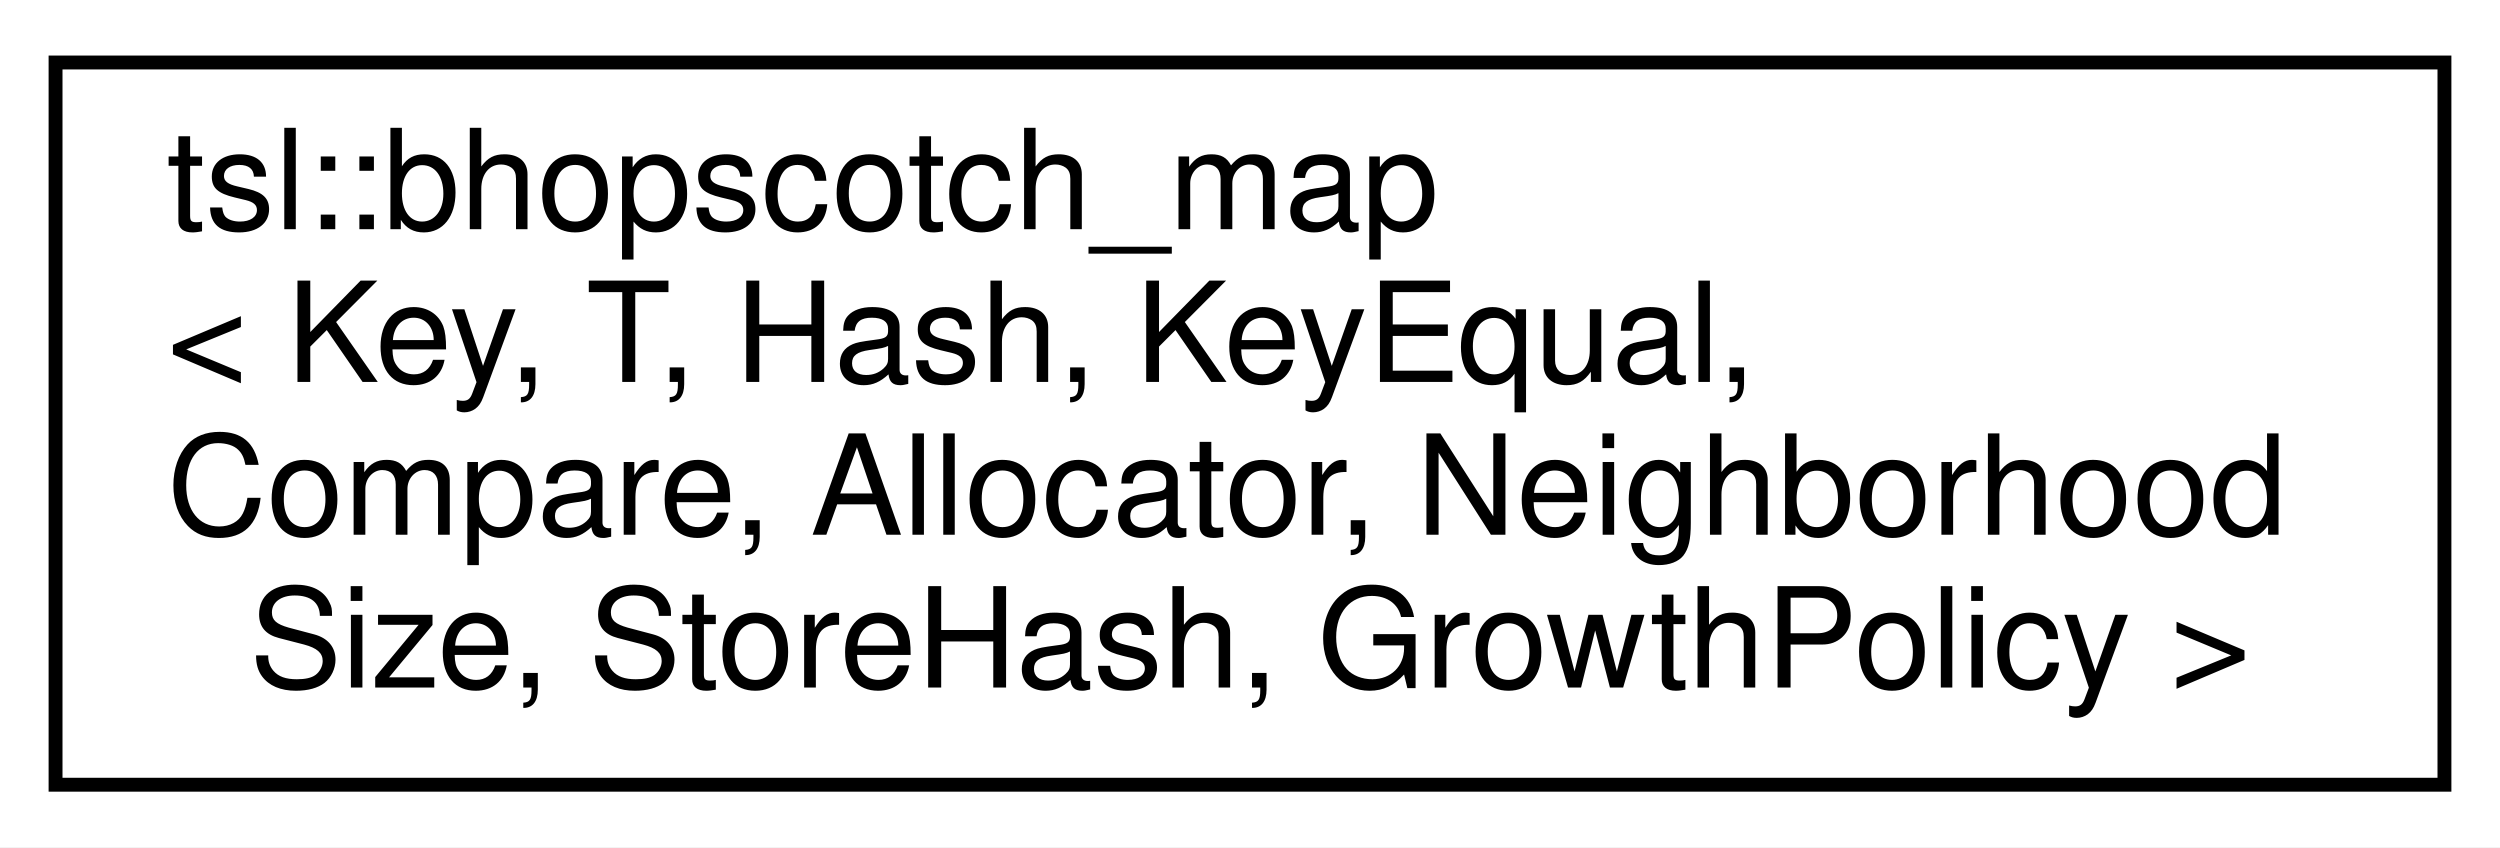
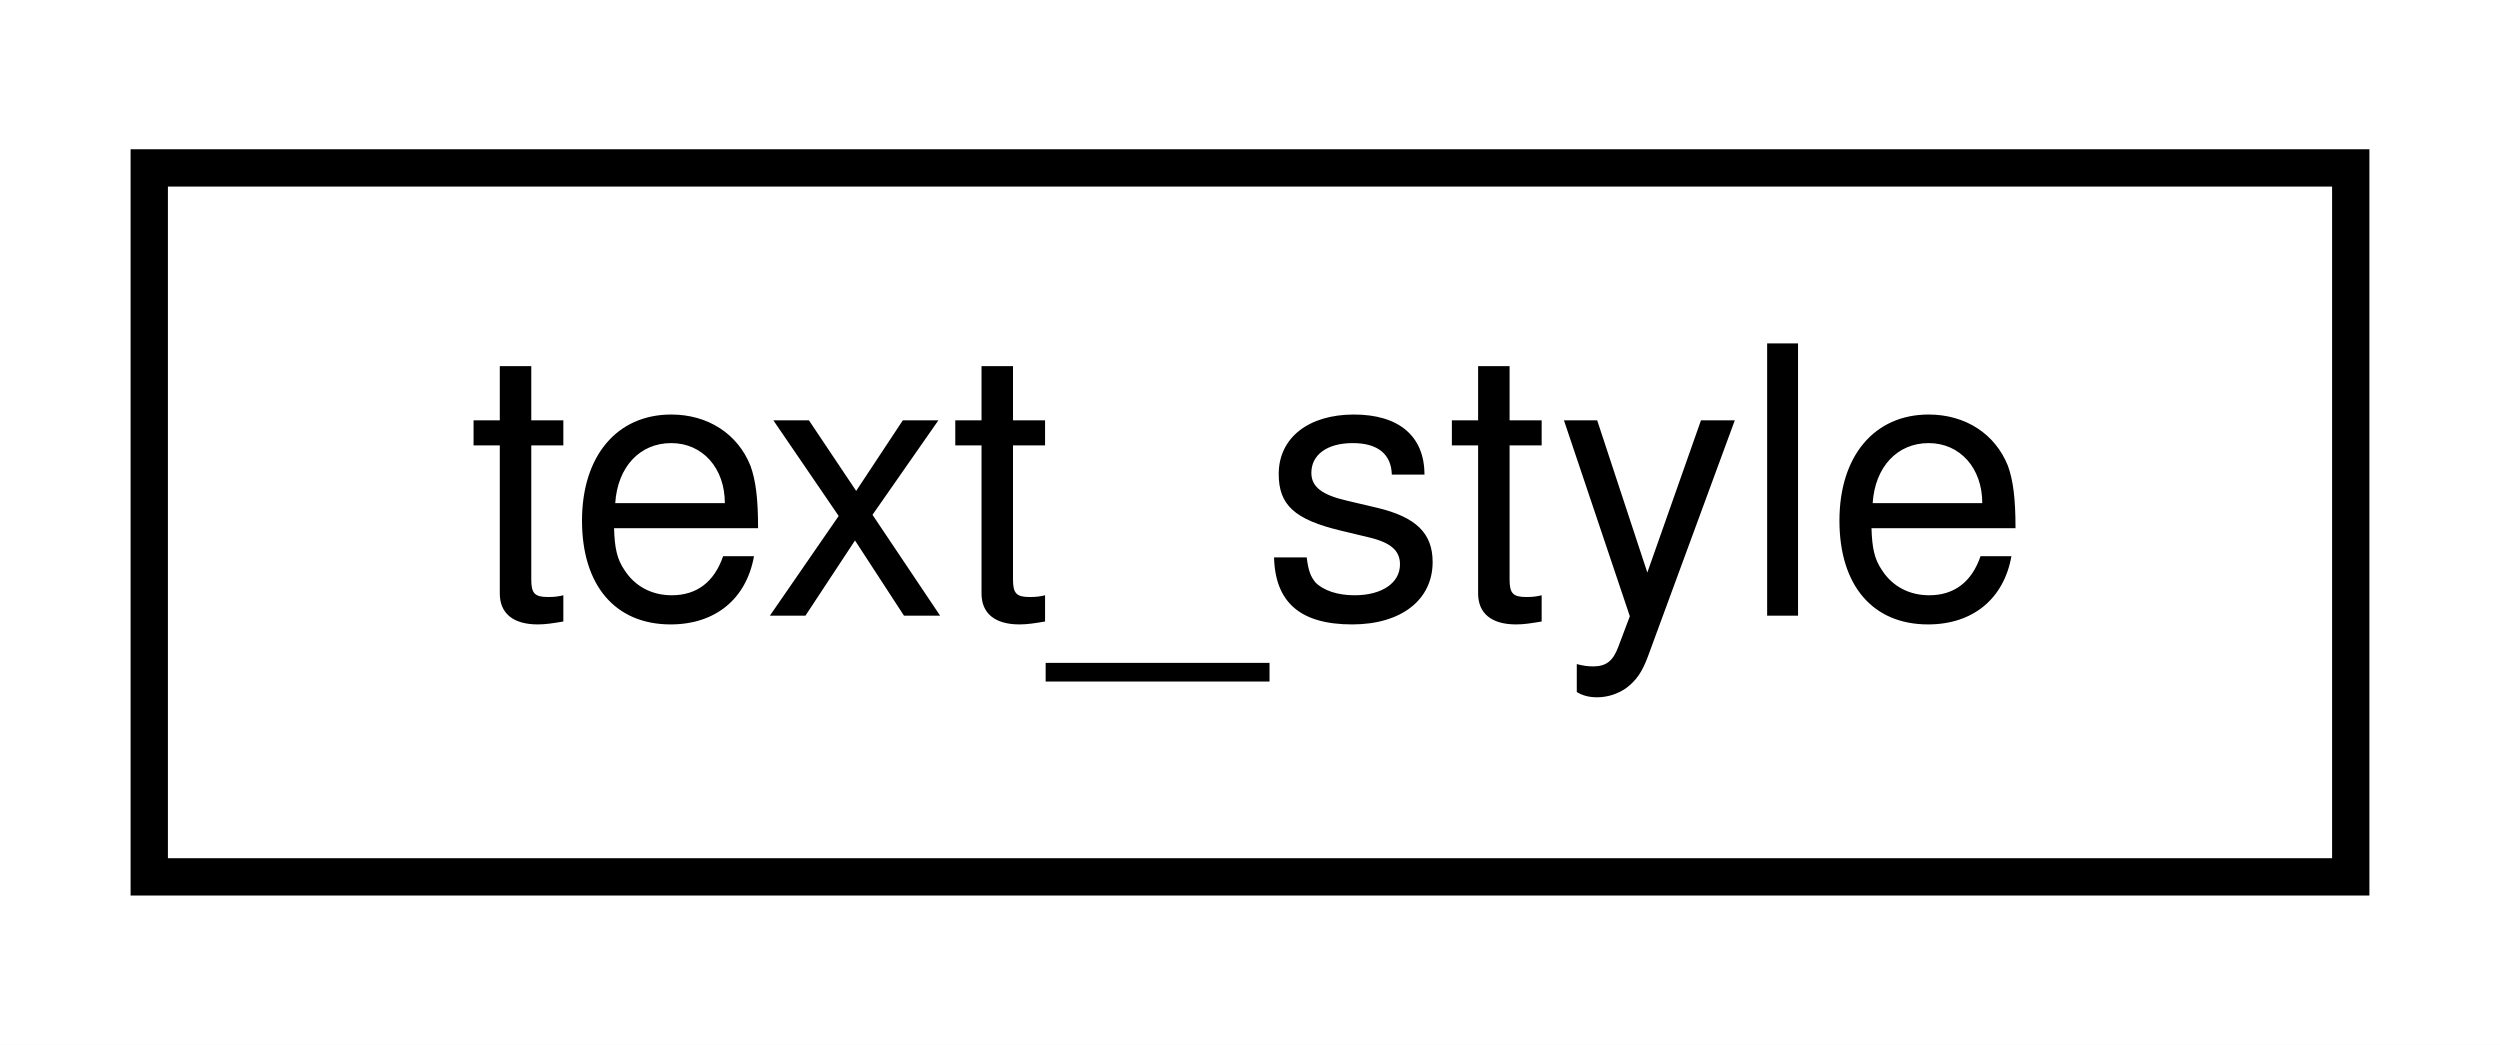
- <svg xmlns="http://www.w3.org/2000/svg" xmlns:xlink="http://www.w3.org/1999/xlink" width="180pt" height="61pt" viewBox="0.00 0.00 180.00 61.00">
-   <g id="graph0" class="graph" transform="scale(1 1) rotate(0) translate(4 57)">
-     <polygon fill="white" stroke="transparent" points="-4,4 -4,-57 176,-57 176,4 -4,4" />
+ <svg xmlns="http://www.w3.org/2000/svg" xmlns:xlink="http://www.w3.org/1999/xlink" width="67pt" height="28pt" viewBox="0.00 0.00 67.00 28.00">
+   <g id="graph0" class="graph" transform="scale(1 1) rotate(0) translate(4 24)">
+     <polygon fill="white" stroke="transparent" points="-4,4 -4,-24 63,-24 63,4 -4,4" />
    <g id="node1" class="node">
      <g id="a_node1">
-         <a xlink:href="classtsl_1_1bhopscotch__map.html" target="_top" xlink:title=" ">
-           <polygon fill="white" stroke="black" points="0,-0.5 0,-52.5 172,-52.5 172,-0.5 0,-0.5" />
-           <text text-anchor="start" x="8" y="-40.5" font-family="Helvetica,sans-Serif" font-size="10.00">tsl::bhopscotch_map</text>
-           <text text-anchor="start" x="8" y="-29.5" font-family="Helvetica,sans-Serif" font-size="10.00">&lt; Key, T, Hash, KeyEqual,</text>
-           <text text-anchor="start" x="8" y="-18.5" font-family="Helvetica,sans-Serif" font-size="10.00"> Compare, Allocator, Neighborhood</text>
-           <text text-anchor="middle" x="86" y="-7.5" font-family="Helvetica,sans-Serif" font-size="10.00">Size, StoreHash, GrowthPolicy &gt;</text>
+         <a xlink:href="classtext__style.html" target="_top" xlink:title=" ">
+           <polygon fill="white" stroke="black" points="0,-0.5 0,-19.5 59,-19.5 59,-0.5 0,-0.5" />
+           <text text-anchor="middle" x="29.5" y="-7.5" font-family="Helvetica,sans-Serif" font-size="10.00">text_style</text>
        </a>
      </g>
    </g>
  </g>
</svg>
